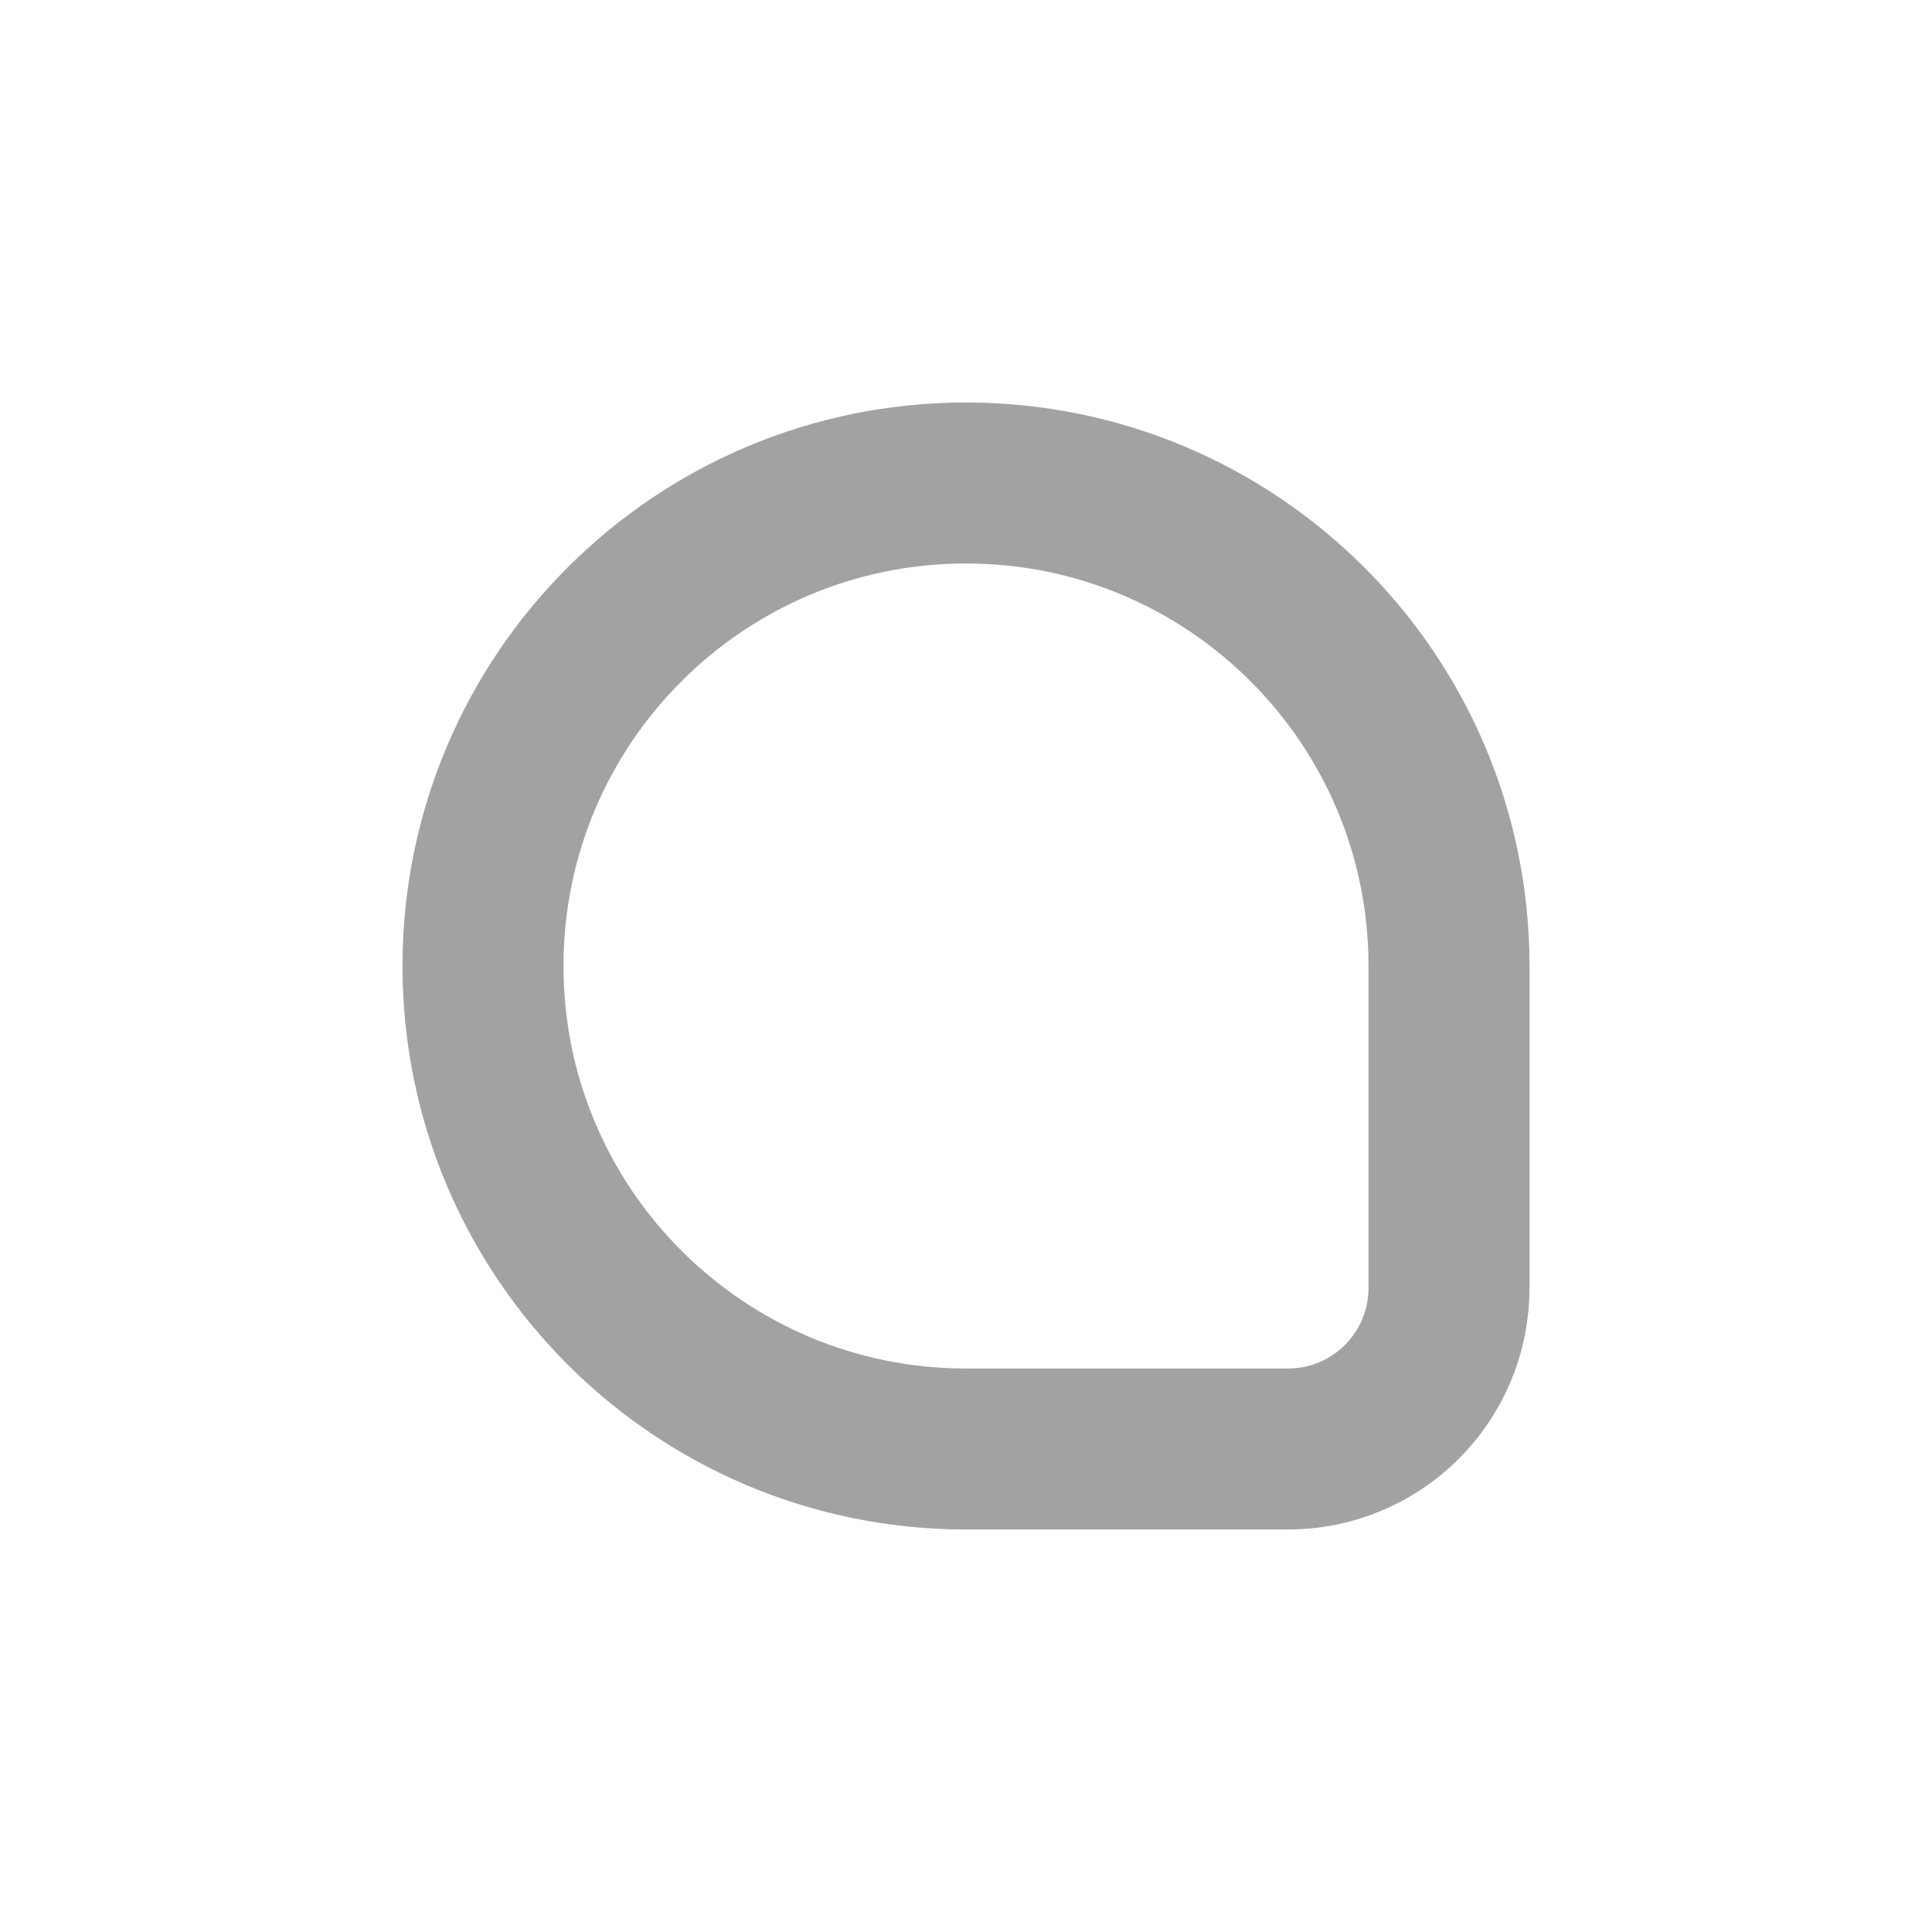
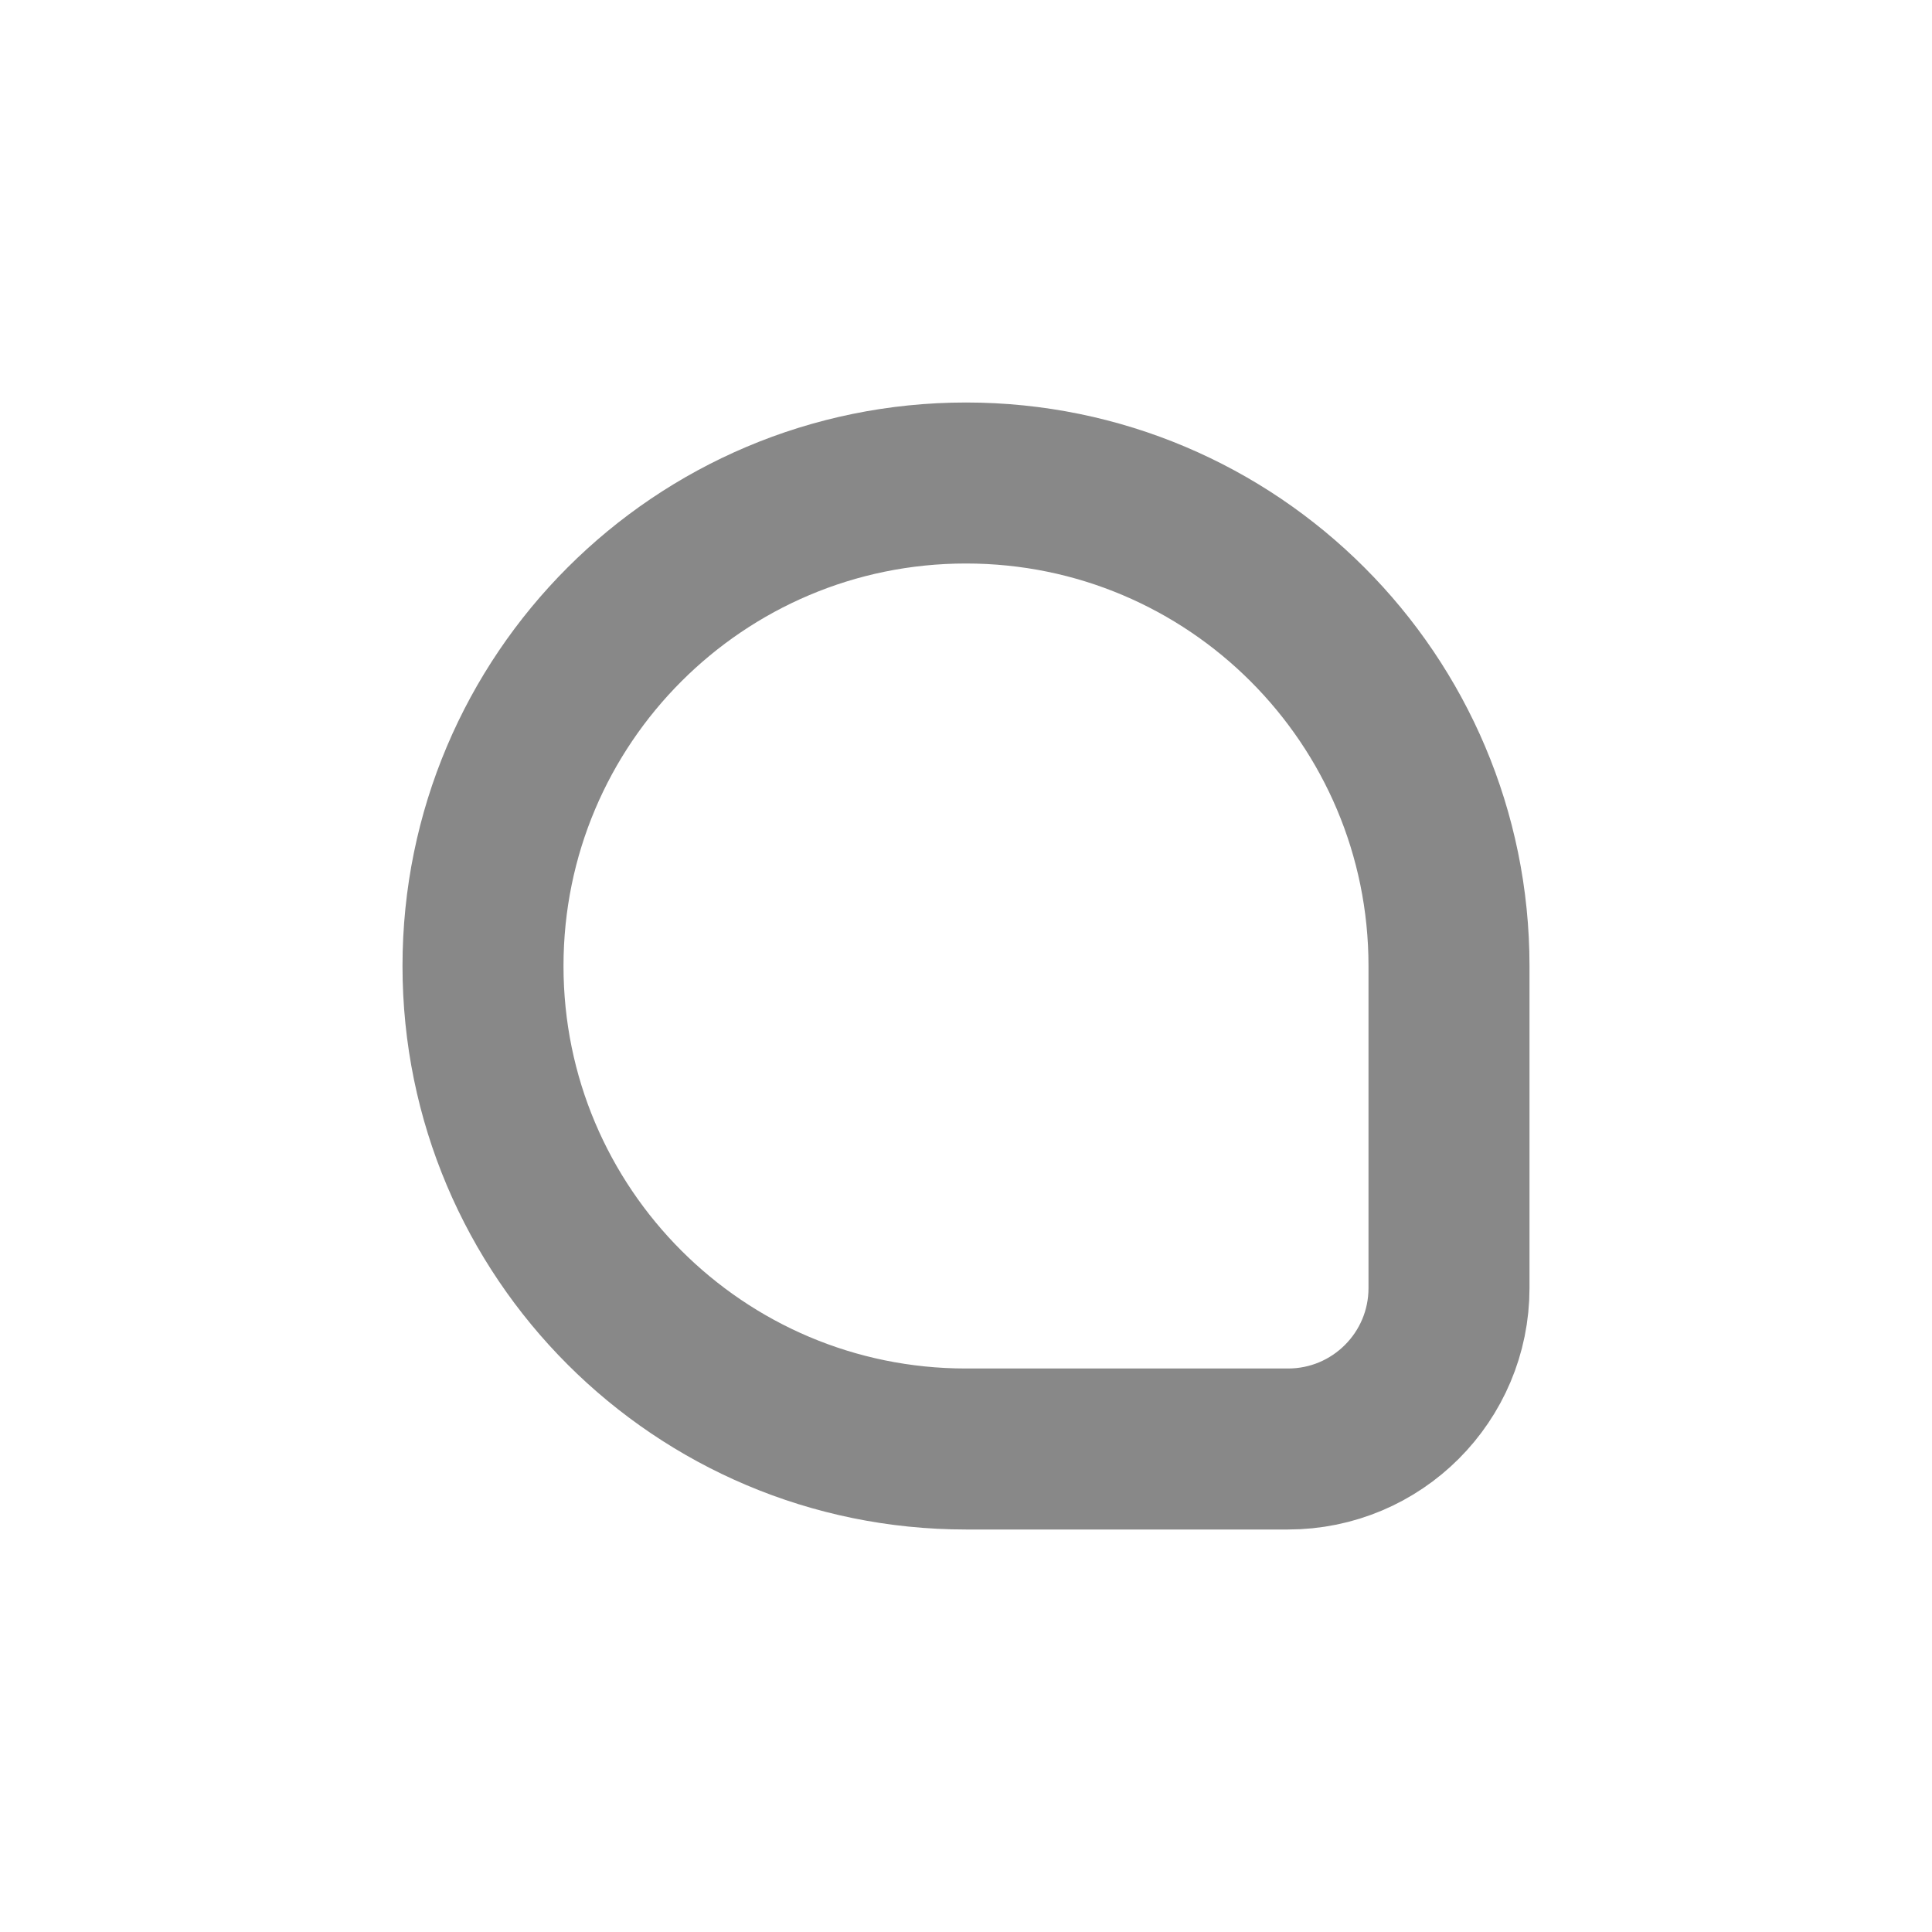
<svg xmlns="http://www.w3.org/2000/svg" width="24" height="24" viewBox="0 0 24 24" fill="none">
-   <path d="M18 12V16C18 17.105 17.105 18 16 18H12C8.686 18 6 15.314 6 12C6 8.686 8.686 6 12 6C15.314 6 18 8.686 18 12Z" stroke="#A2A2A2" stroke-width="2" stroke-linejoin="round" />
+   <path d="M18 12V16C18 17.105 17.105 18 16 18H12C8.686 18 6 15.314 6 12C6 8.686 8.686 6 12 6C15.314 6 18 8.686 18 12Z" stroke="#888888" stroke-width="2" stroke-linejoin="round" />
</svg>
